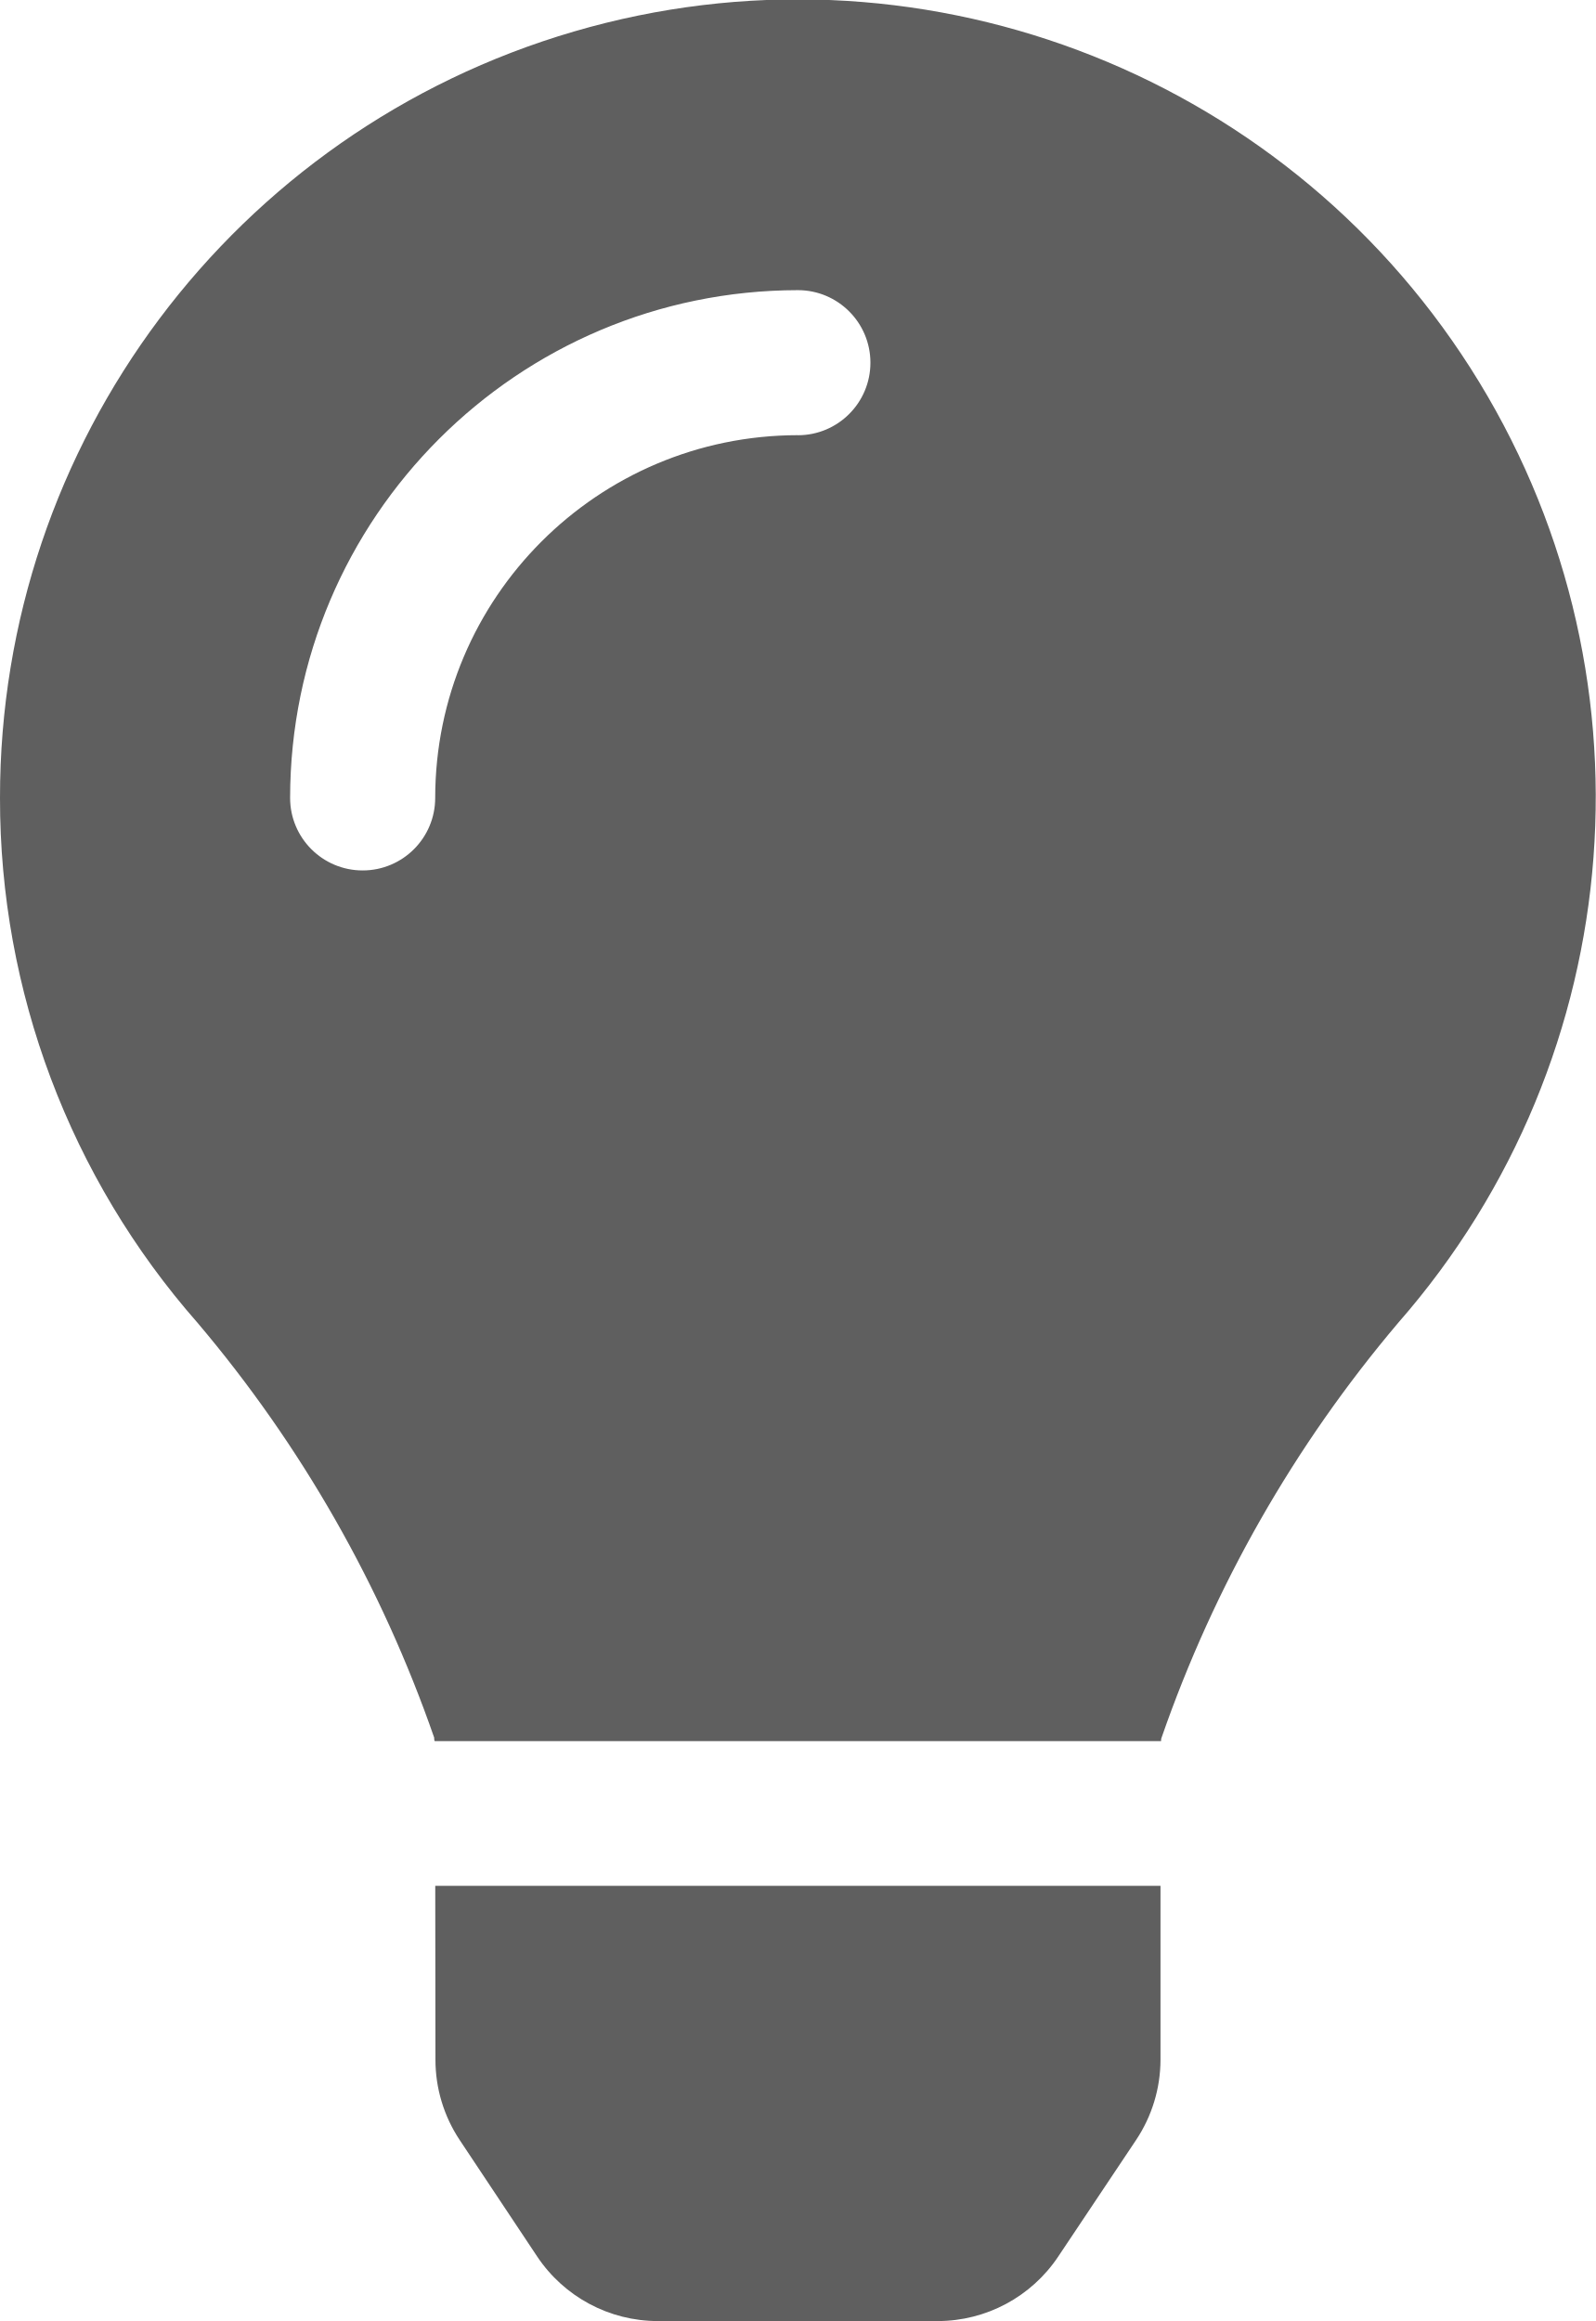
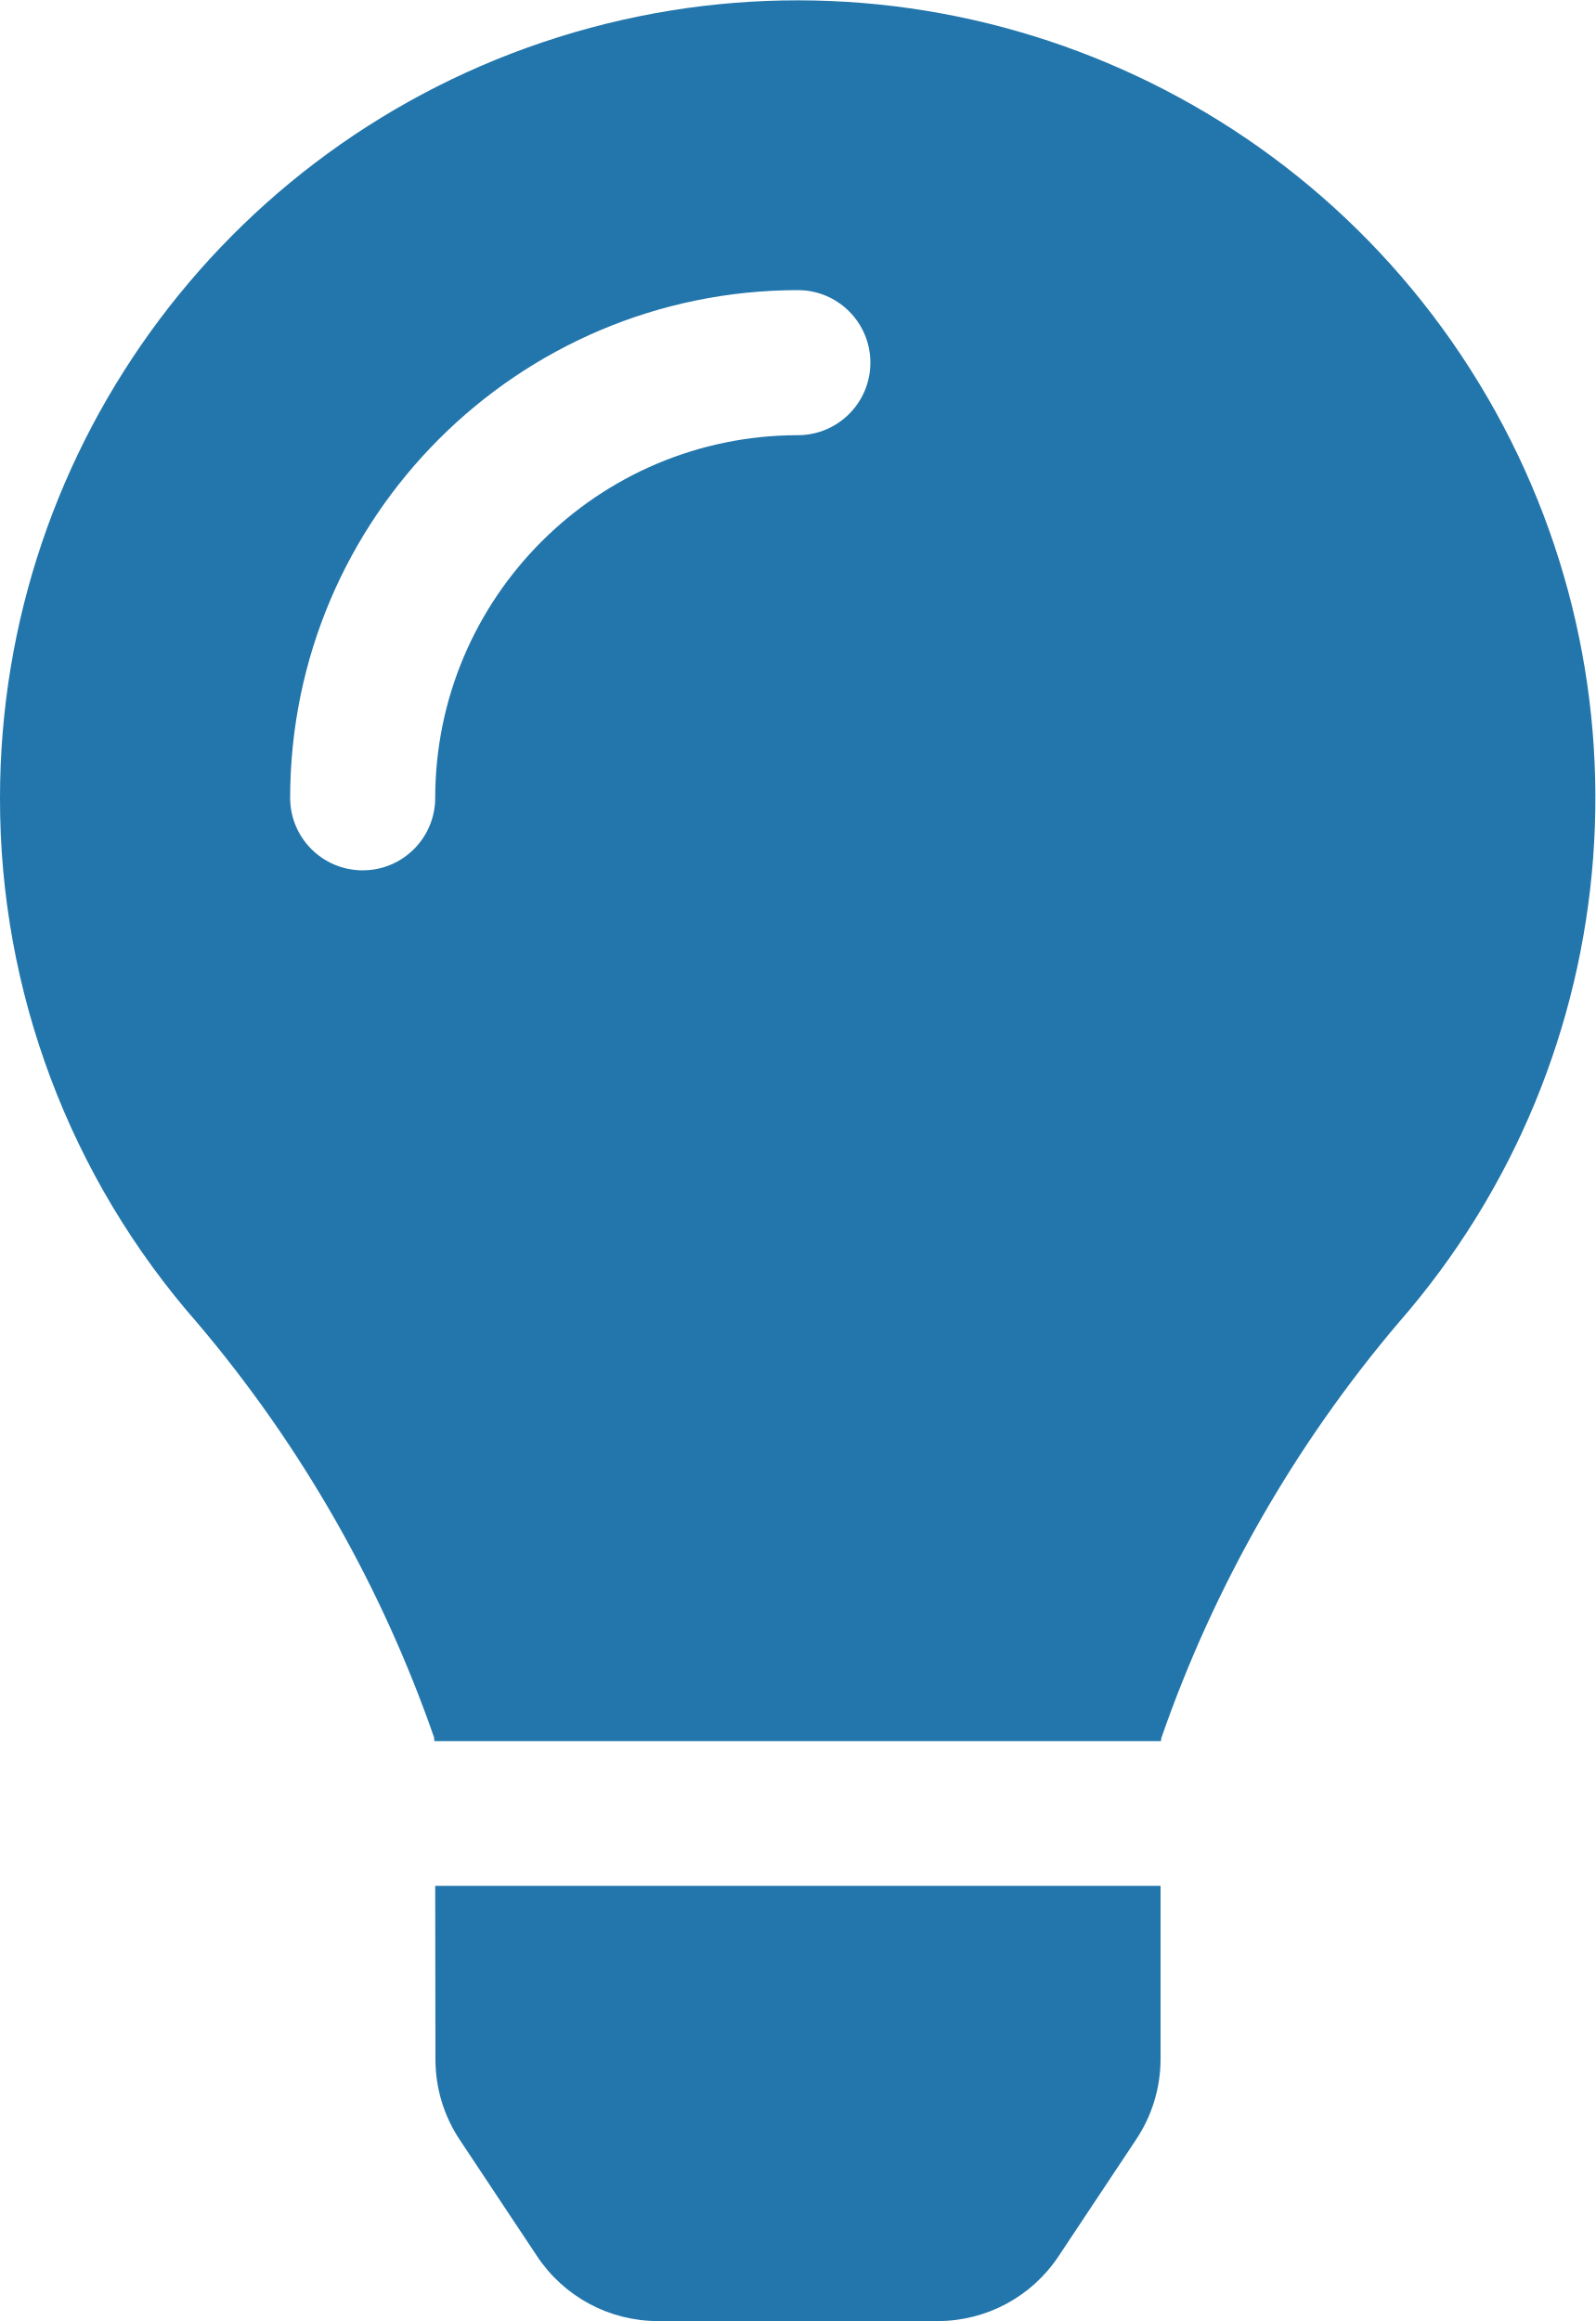
- <svg xmlns="http://www.w3.org/2000/svg" width="25" height="36.364" viewBox="0 0 25 36.364">
-   <path id="lightbulb" d="M6.822,32.268A2.274,2.274,0,0,0,7.2,33.525l1.214,1.825a2.272,2.272,0,0,0,1.892,1.014h4.383a2.272,2.272,0,0,0,1.892-1.014L17.8,33.525a2.272,2.272,0,0,0,.381-1.256l0-2.724H6.819ZM0,12.5a12.43,12.43,0,0,0,3.094,8.223,20.41,20.41,0,0,1,3.708,6.5c0,.018,0,.037.008.055H18.19c0-.018,0-.036.008-.055a20.41,20.41,0,0,1,3.708-6.5A12.5,12.5,0,1,0,0,12.5ZM12.5,6.817A5.688,5.688,0,0,0,6.818,12.5a1.136,1.136,0,0,1-2.273,0A7.963,7.963,0,0,1,12.5,4.545a1.136,1.136,0,0,1,0,2.273Z" transform="translate(0 0.001)" fill="#5f5f5f" />
+ <svg xmlns="http://www.w3.org/2000/svg" width="20.625" height="30" viewBox="0 0 20.625 30">
+   <path id="lightbulb" d="M5.628,26.621a1.876,1.876,0,0,0,.314,1.036l1,1.505A1.874,1.874,0,0,0,8.5,30H12.12a1.874,1.874,0,0,0,1.561-.837l1-1.505A1.874,1.874,0,0,0,15,26.621l0-2.247H5.625ZM0,10.311A10.255,10.255,0,0,0,2.552,17.1a16.838,16.838,0,0,1,3.059,5.358c0,.015,0,.03.006.046h9.389c0-.015,0-.03.006-.046A16.838,16.838,0,0,1,18.072,17.1,10.31,10.31,0,1,0,0,10.311ZM10.312,5.624a4.693,4.693,0,0,0-4.687,4.687.937.937,0,1,1-1.875,0,6.57,6.57,0,0,1,6.562-6.562.937.937,0,0,1,0,1.875Z" transform="translate(0 0.001)" fill="#2276ac" />
</svg>
